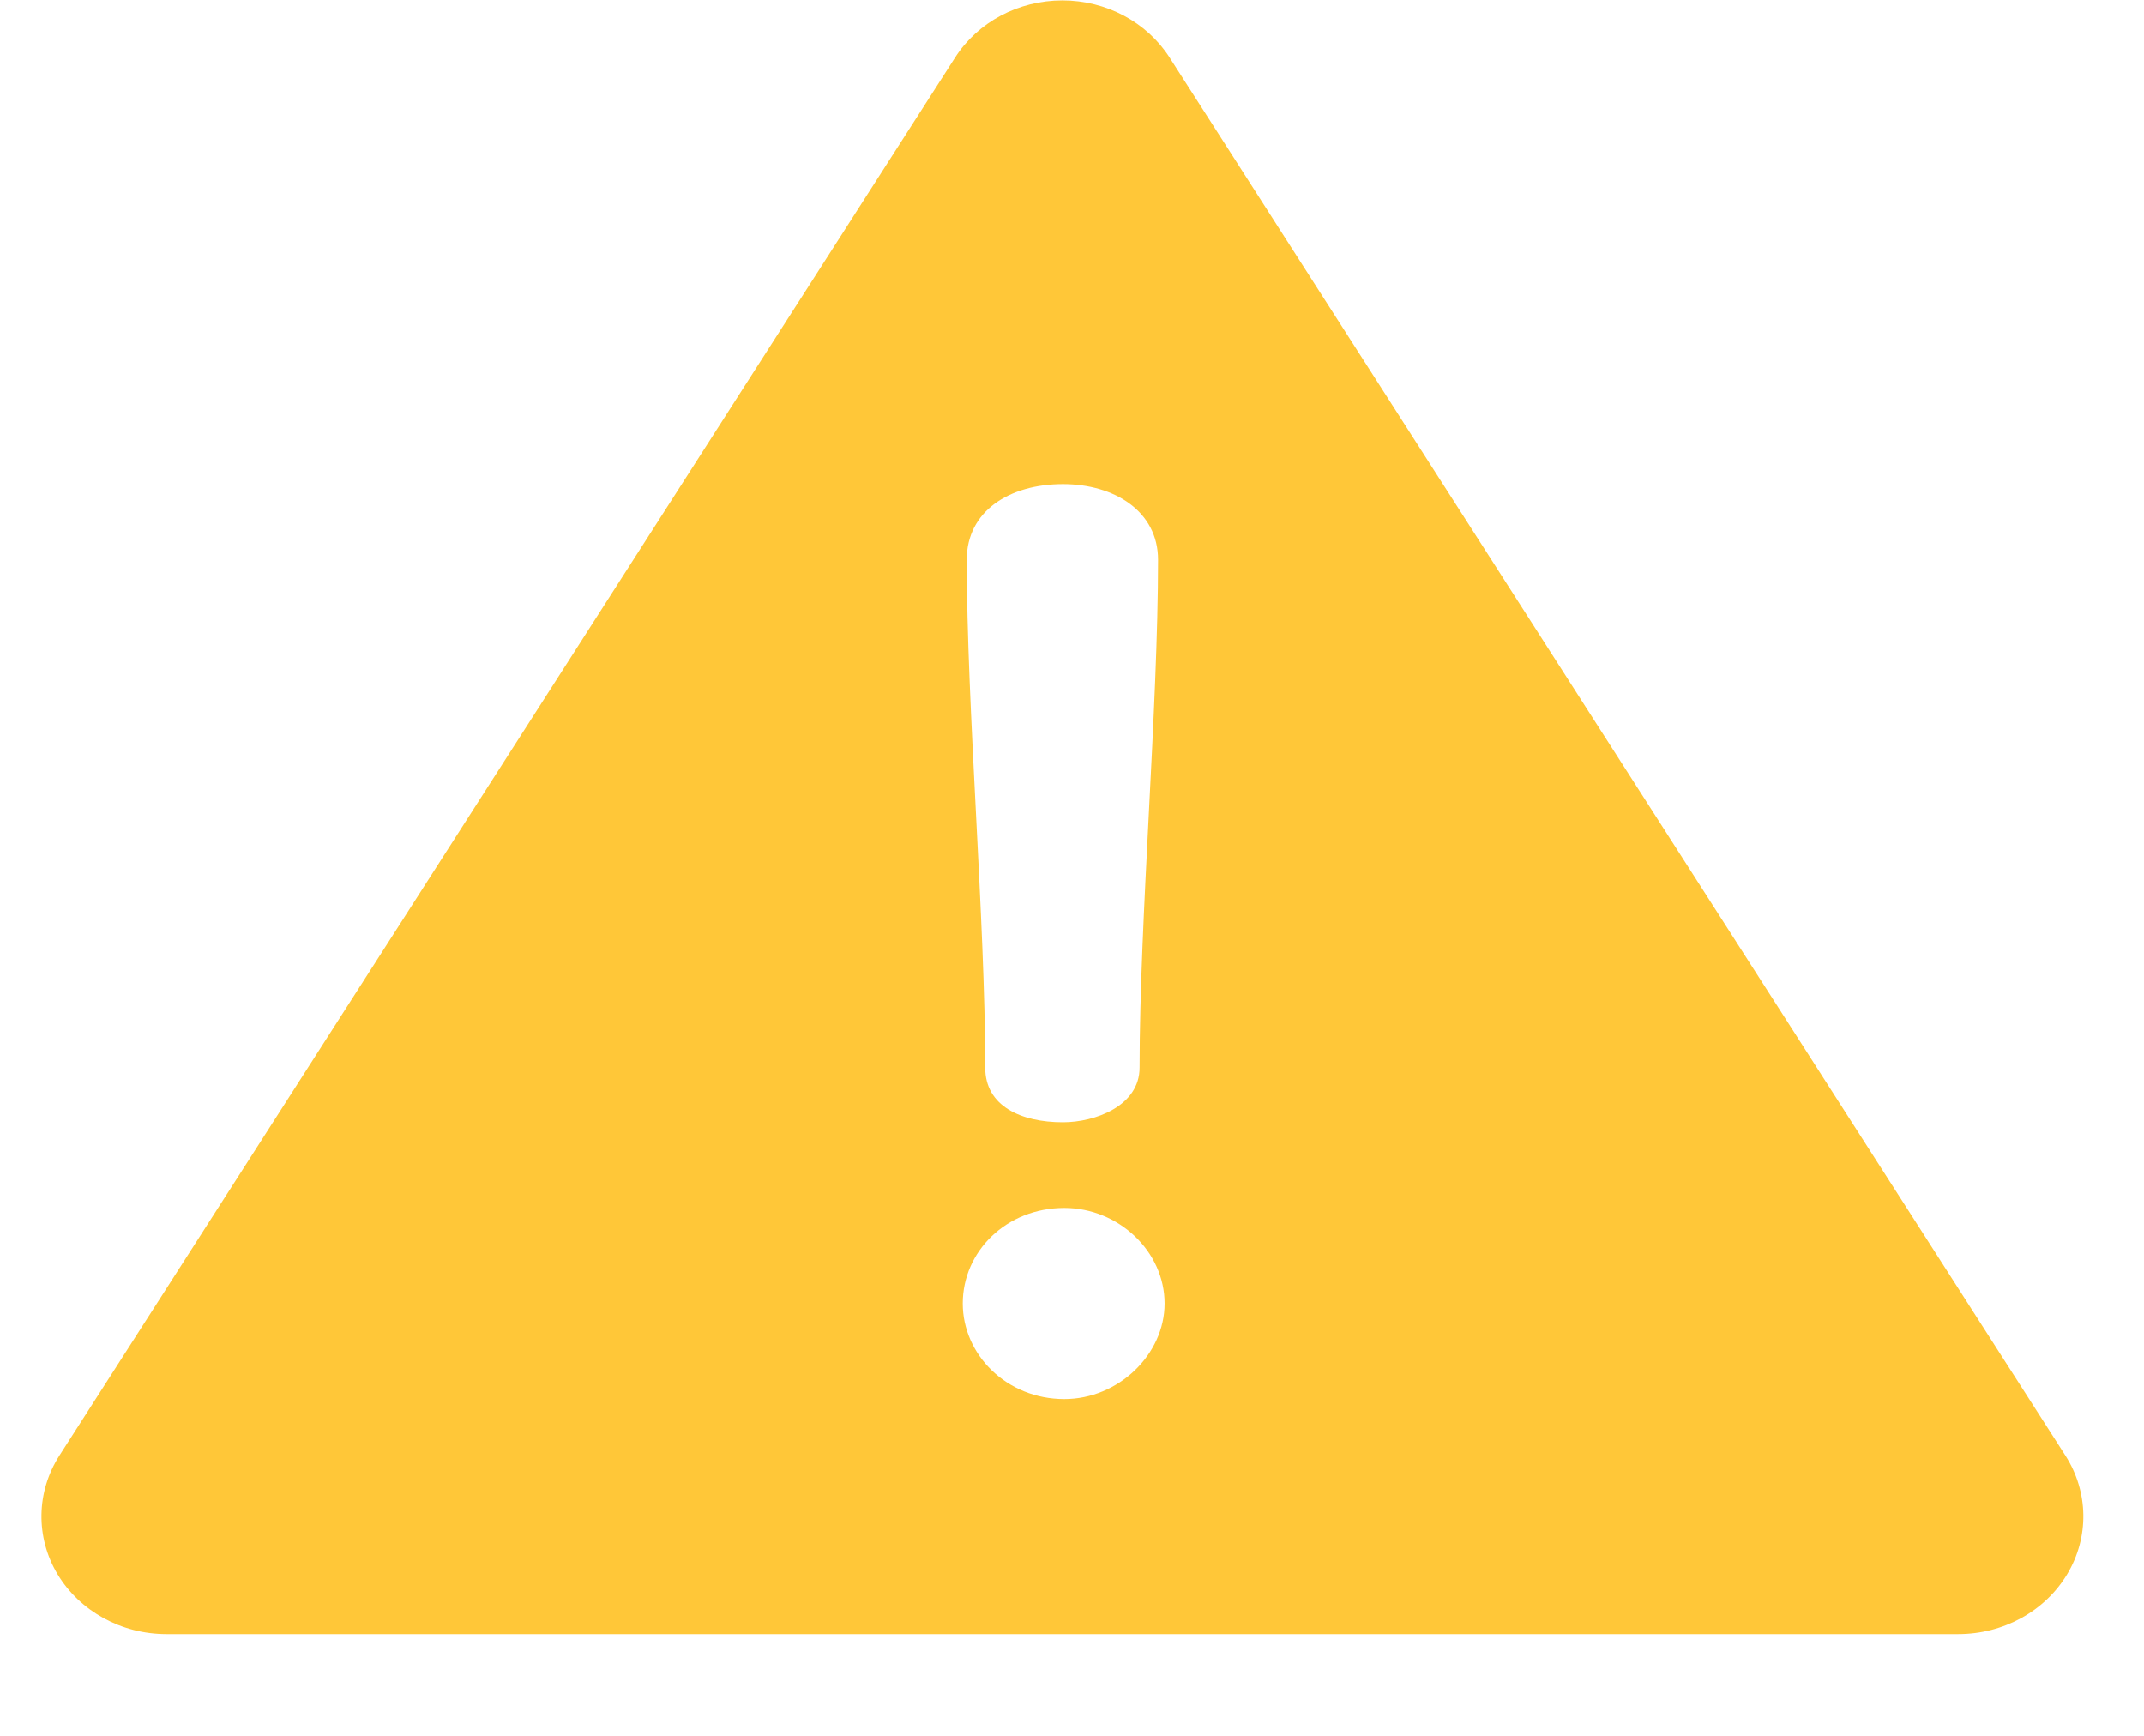
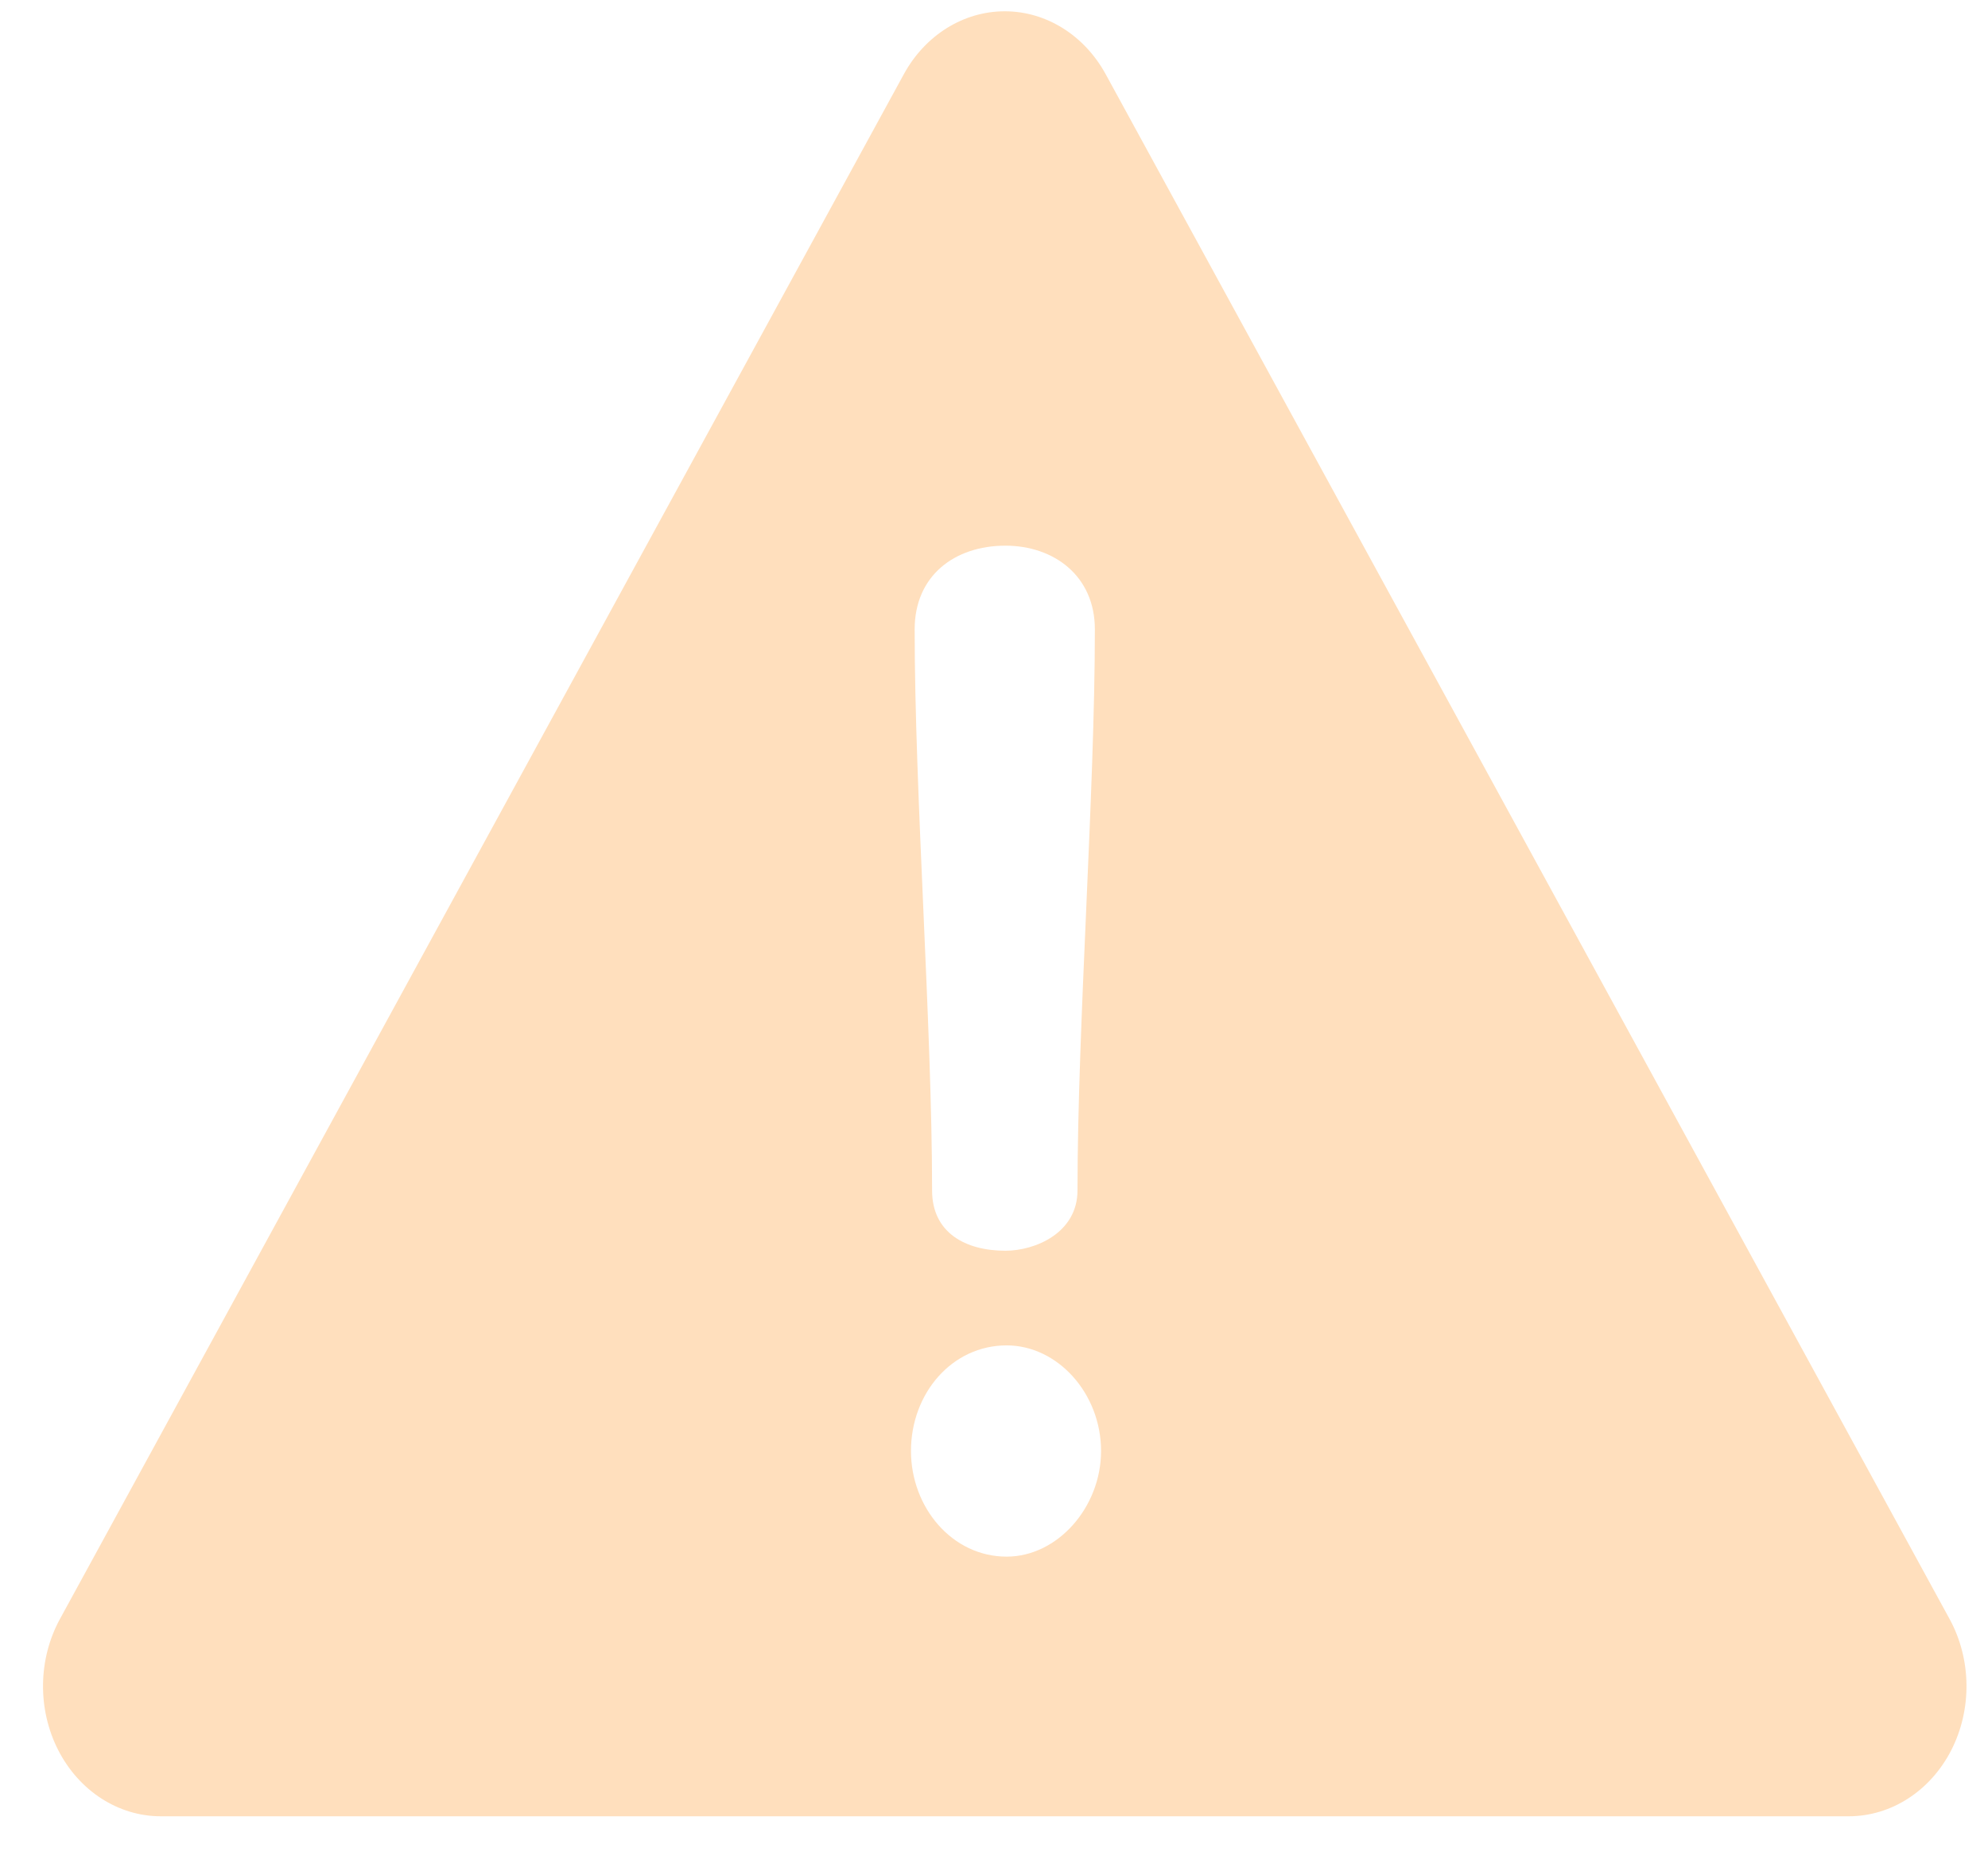
- <svg xmlns="http://www.w3.org/2000/svg" width="21" height="17" viewBox="0 0 21 17" fill="none">
-   <path d="M20.23 14.255L11.455 0.562C11.233 0.216 10.835 0.004 10.406 0.004C9.976 0.004 9.578 0.215 9.356 0.562L0.582 14.255C0.354 14.611 0.347 15.056 0.564 15.418C0.782 15.78 1.189 16.004 1.631 16.004H19.18C19.622 16.004 20.03 15.78 20.247 15.418C20.465 15.056 20.458 14.611 20.23 14.255ZM10.412 4.741C10.916 4.741 11.343 5.008 11.343 5.482C11.343 6.929 11.162 9.009 11.162 10.456C11.162 10.833 10.723 10.991 10.412 10.991C9.999 10.991 9.65 10.832 9.65 10.456C9.65 9.009 9.469 6.929 9.469 5.482C9.469 5.008 9.883 4.741 10.412 4.741ZM10.425 13.702C9.857 13.702 9.43 13.264 9.43 12.766C9.43 12.255 9.857 11.83 10.425 11.83C10.955 11.83 11.407 12.255 11.407 12.766C11.407 13.264 10.955 13.702 10.425 13.702Z" fill="#FFC738" />
+ <svg xmlns="http://www.w3.org/2000/svg" width="34" height="32" viewBox="0 0 34 32" fill="none">
+   <path d="M33.343 27.691L18.91 1.269C18.545 0.602 17.891 0.193 17.184 0.193C16.478 0.193 15.823 0.601 15.458 1.269L1.025 27.691C0.65 28.378 0.639 29.235 0.996 29.934C1.354 30.633 2.024 31.065 2.751 31.065H31.617C32.344 31.065 33.014 30.633 33.372 29.934C33.729 29.235 33.718 28.378 33.343 27.691ZM17.195 9.333C18.024 9.333 18.725 9.849 18.725 10.764C18.725 13.556 18.428 17.568 18.428 20.36C18.428 21.087 17.705 21.392 17.195 21.392C16.515 21.392 15.941 21.087 15.941 20.36C15.941 17.568 15.643 13.556 15.643 10.764C15.643 9.849 16.323 9.333 17.195 9.333ZM17.216 26.624C16.281 26.624 15.58 25.779 15.58 24.817C15.58 23.832 16.281 23.011 17.216 23.011C18.087 23.011 18.831 23.832 18.831 24.817C18.831 25.779 18.087 26.624 17.216 26.624Z" fill="#FFDFBD" />
</svg>
